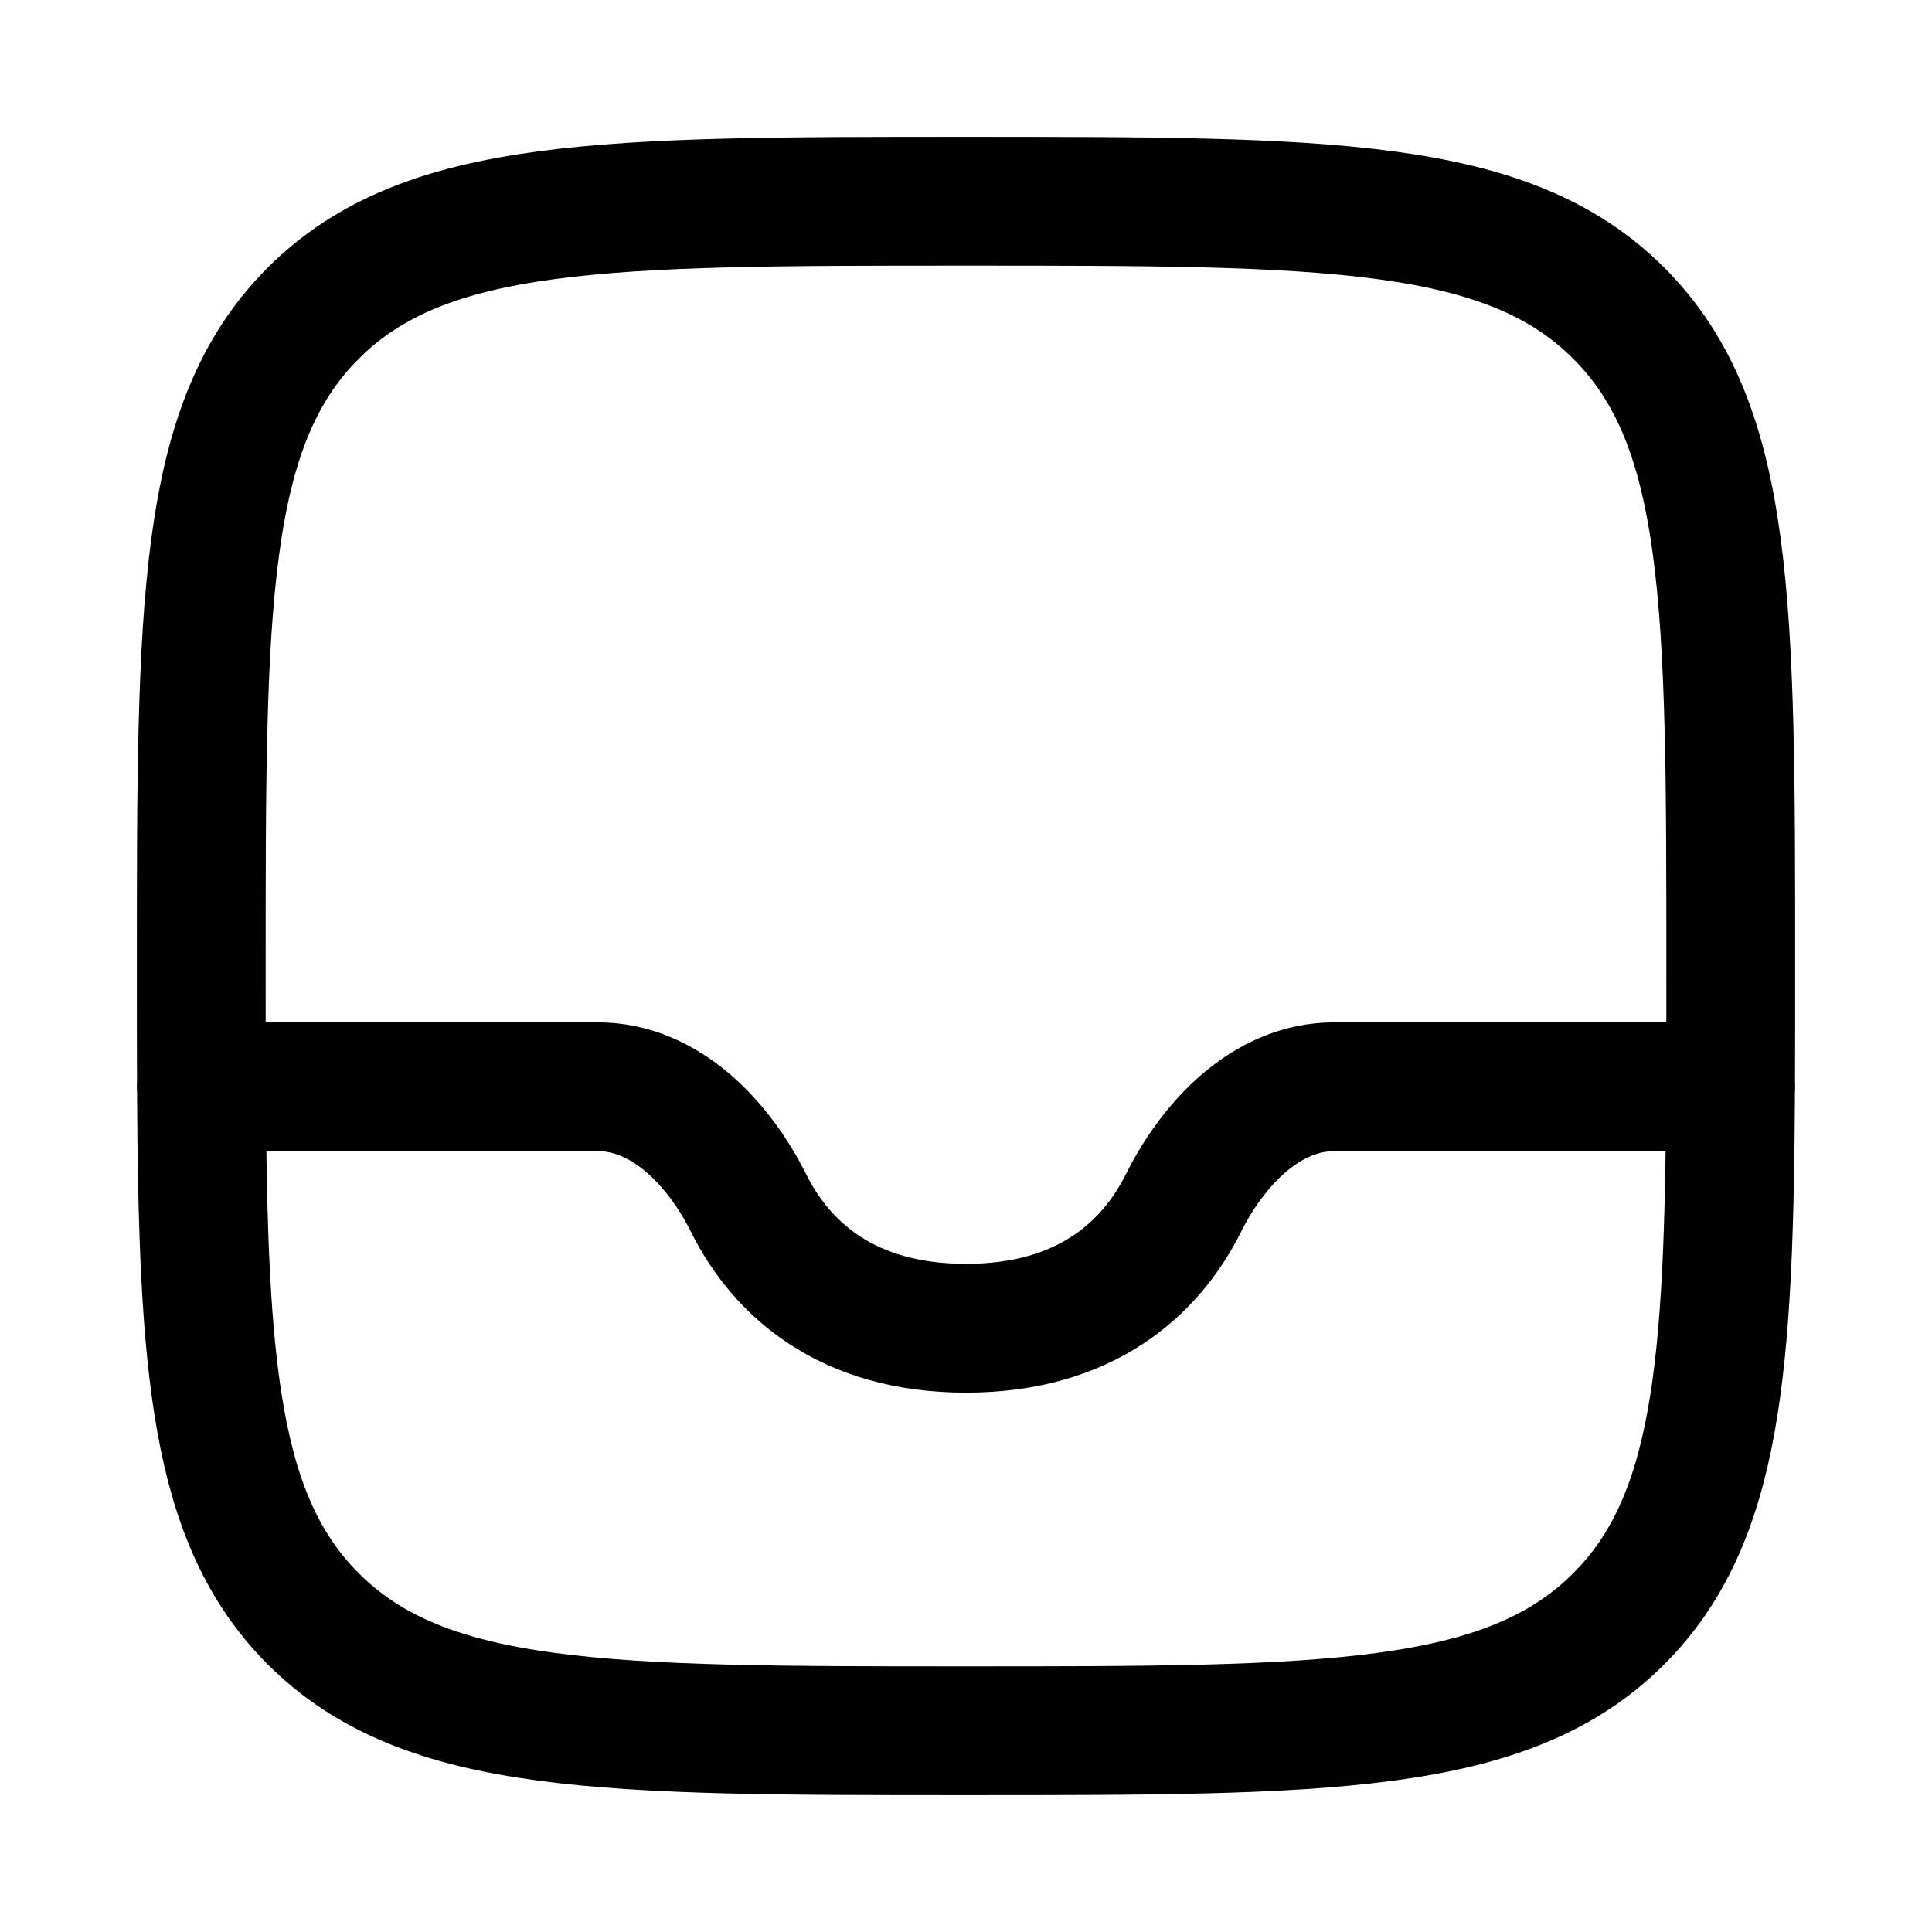
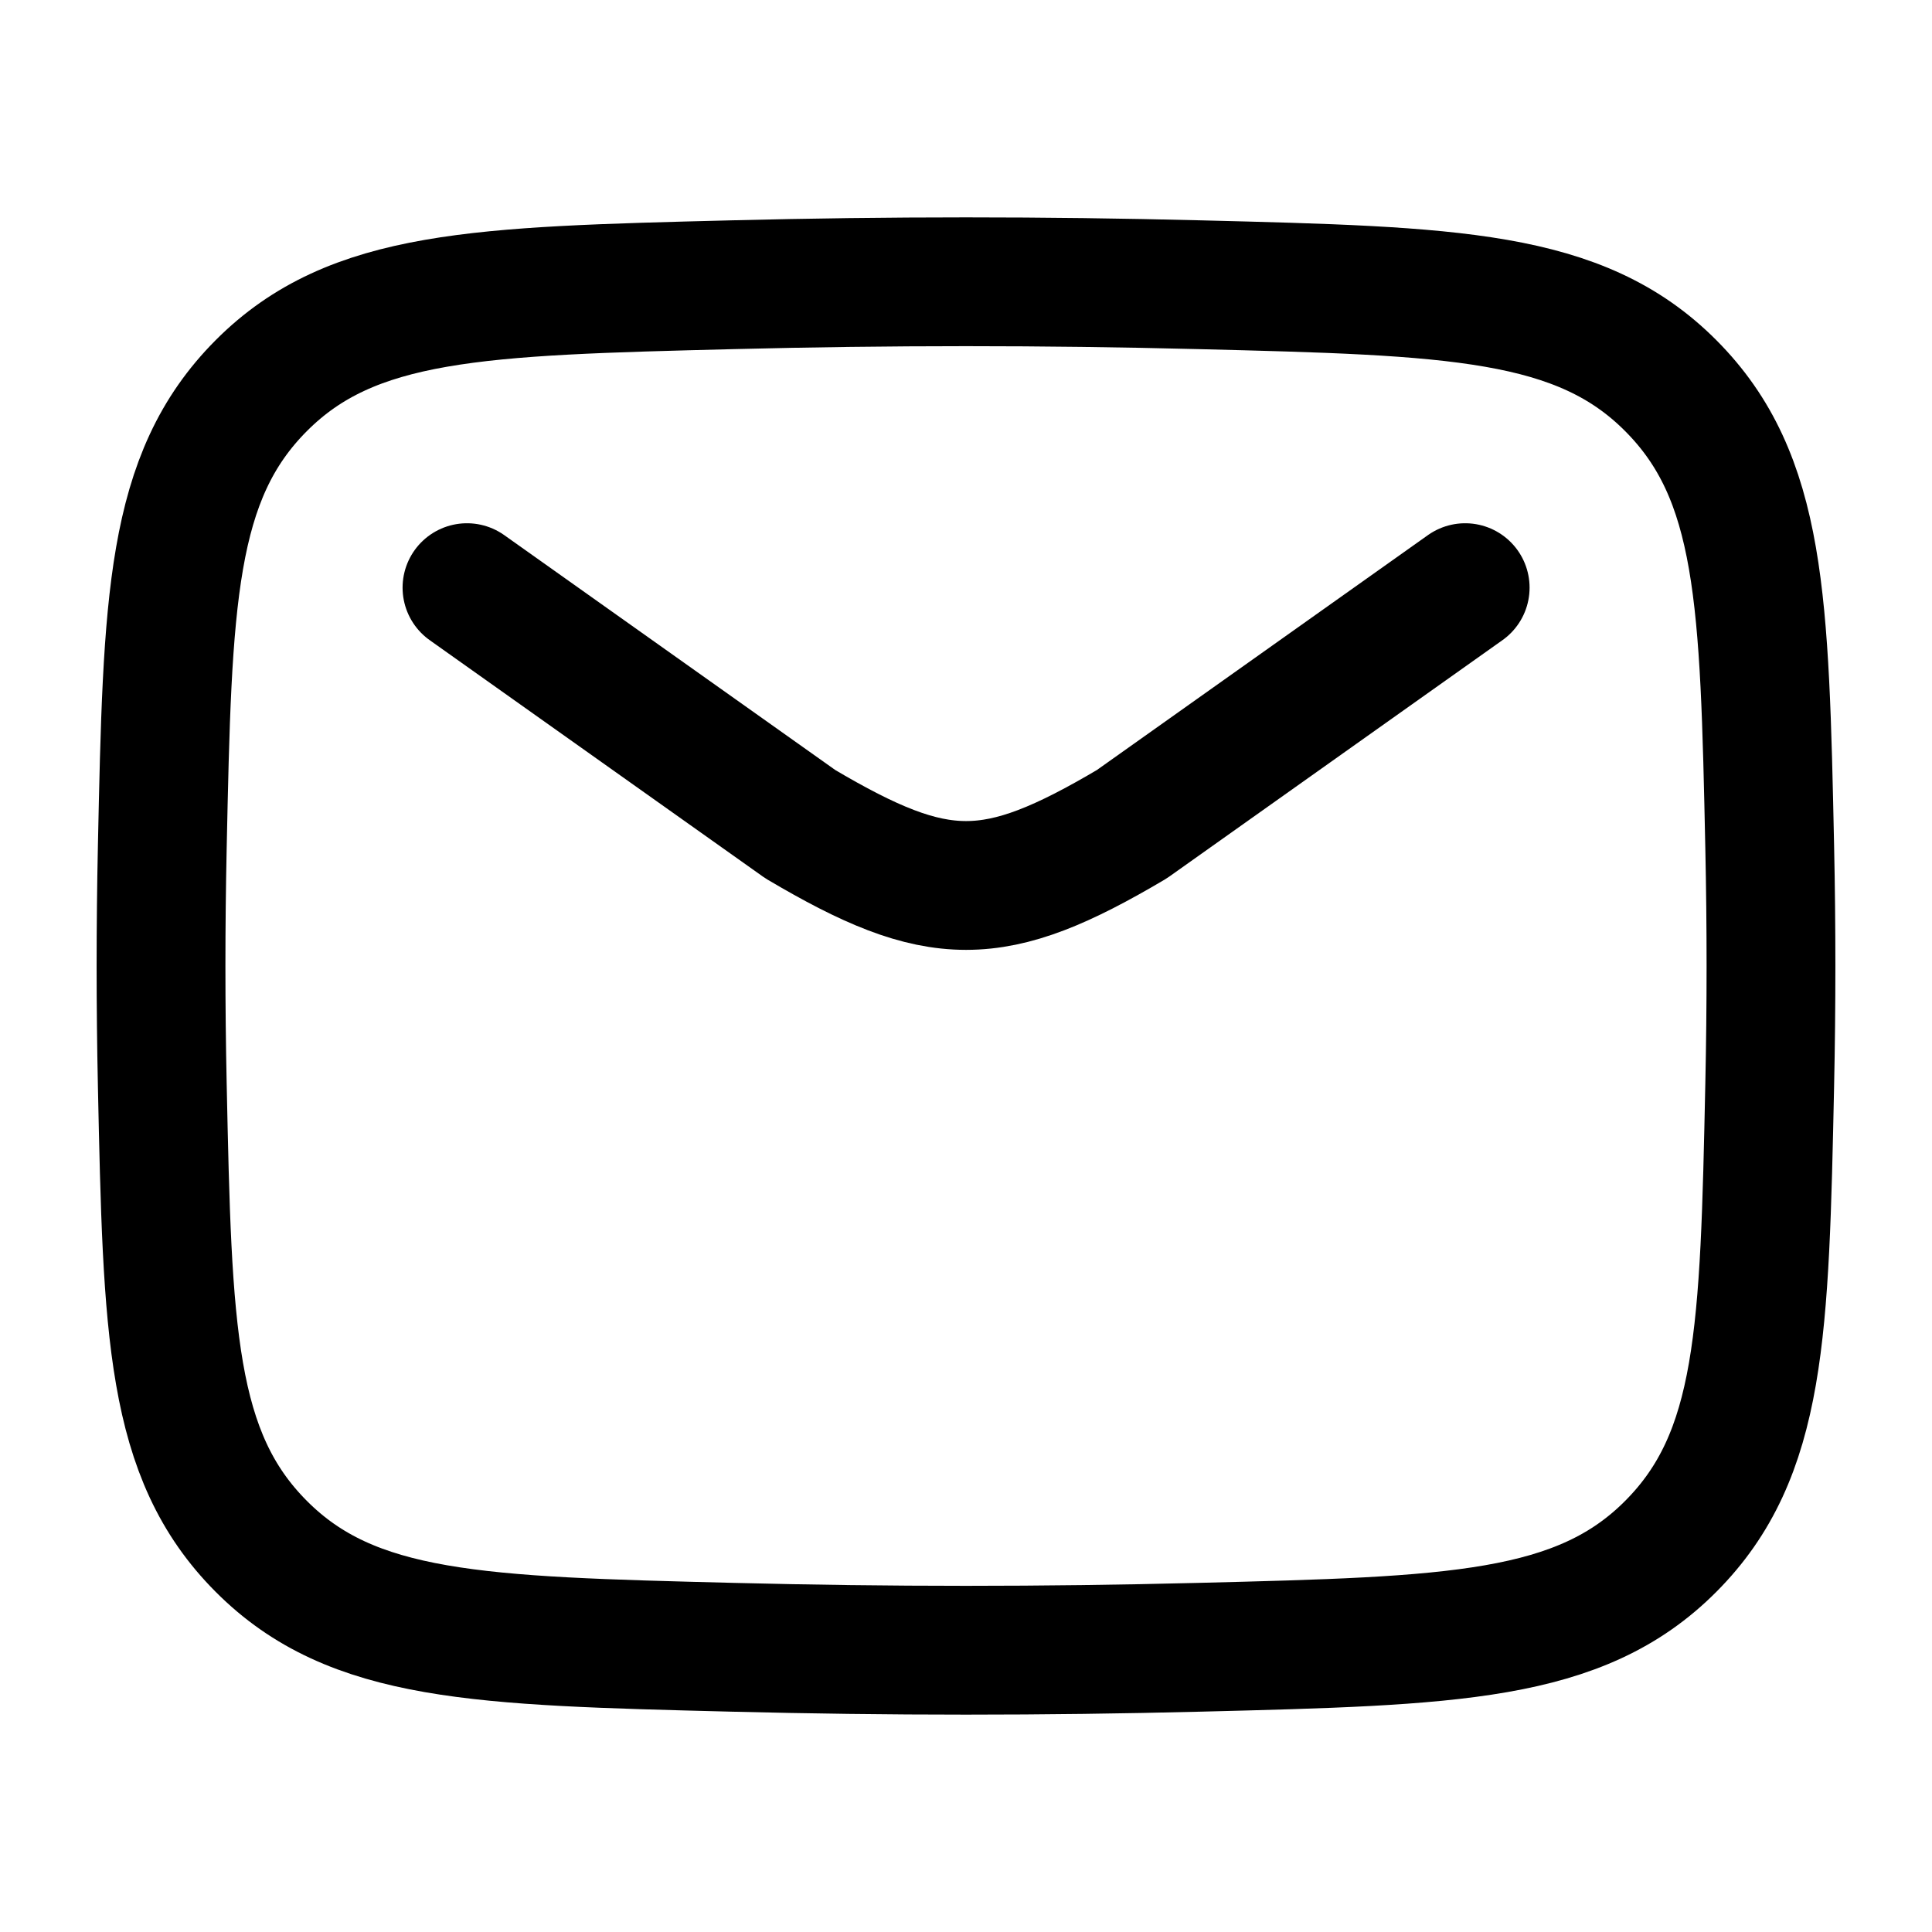
<svg xmlns="http://www.w3.org/2000/svg" width="24" height="24" viewBox="0 0 24 24" fill="none">
-   <path d="M21.498 13.5C21.5 13.03 21.5 12.531 21.5 12C21.5 7.522 21.5 5.282 20.109 3.891C18.718 2.5 16.478 2.5 12 2.5C7.522 2.5 5.282 2.5 3.891 3.891C2.5 5.282 2.5 7.522 2.5 12C2.5 12.531 2.5 13.03 2.502 13.5M21.498 13.5C21.48 16.997 21.335 18.882 20.109 20.109C18.718 21.5 16.478 21.5 12 21.5C7.522 21.5 5.282 21.5 3.891 20.109C2.665 18.882 2.52 16.997 2.502 13.5M21.498 13.5H21.5M21.498 13.5H16.574C15.732 13.5 15.071 14.204 14.7 14.947C14.296 15.755 13.489 16.5 12 16.5C10.511 16.5 9.704 15.755 9.3 14.947C8.929 14.204 8.268 13.5 7.426 13.5H2.502M2.502 13.5H2.5" stroke-width="1.6" stroke-linecap="round" stroke-linejoin="round" stroke="currentColor" />
+   <path d="M5.801 7.3L9.943 10.239C11.658 11.253 12.344 11.253 14.059 10.239L18.201 7.3M2.016 13.476C2.081 16.541 2.114 18.074 3.245 19.209C4.376 20.345 5.95 20.384 9.099 20.463C11.039 20.512 12.961 20.512 14.901 20.463C18.05 20.384 19.624 20.345 20.755 19.209C21.886 18.074 21.919 16.541 21.984 13.476C22.005 12.49 22.005 11.51 21.984 10.524C21.919 7.459 21.886 5.926 20.755 4.791C19.624 3.655 18.05 3.616 14.901 3.537C12.961 3.488 11.039 3.488 9.099 3.537C5.95 3.616 4.376 3.655 3.245 4.791C2.114 5.926 2.081 7.459 2.016 10.524C1.995 11.51 1.995 12.49 2.016 13.476Z" stroke-width="1.6" stroke-linecap="round" stroke-linejoin="round" stroke="currentColor" />
</svg>
